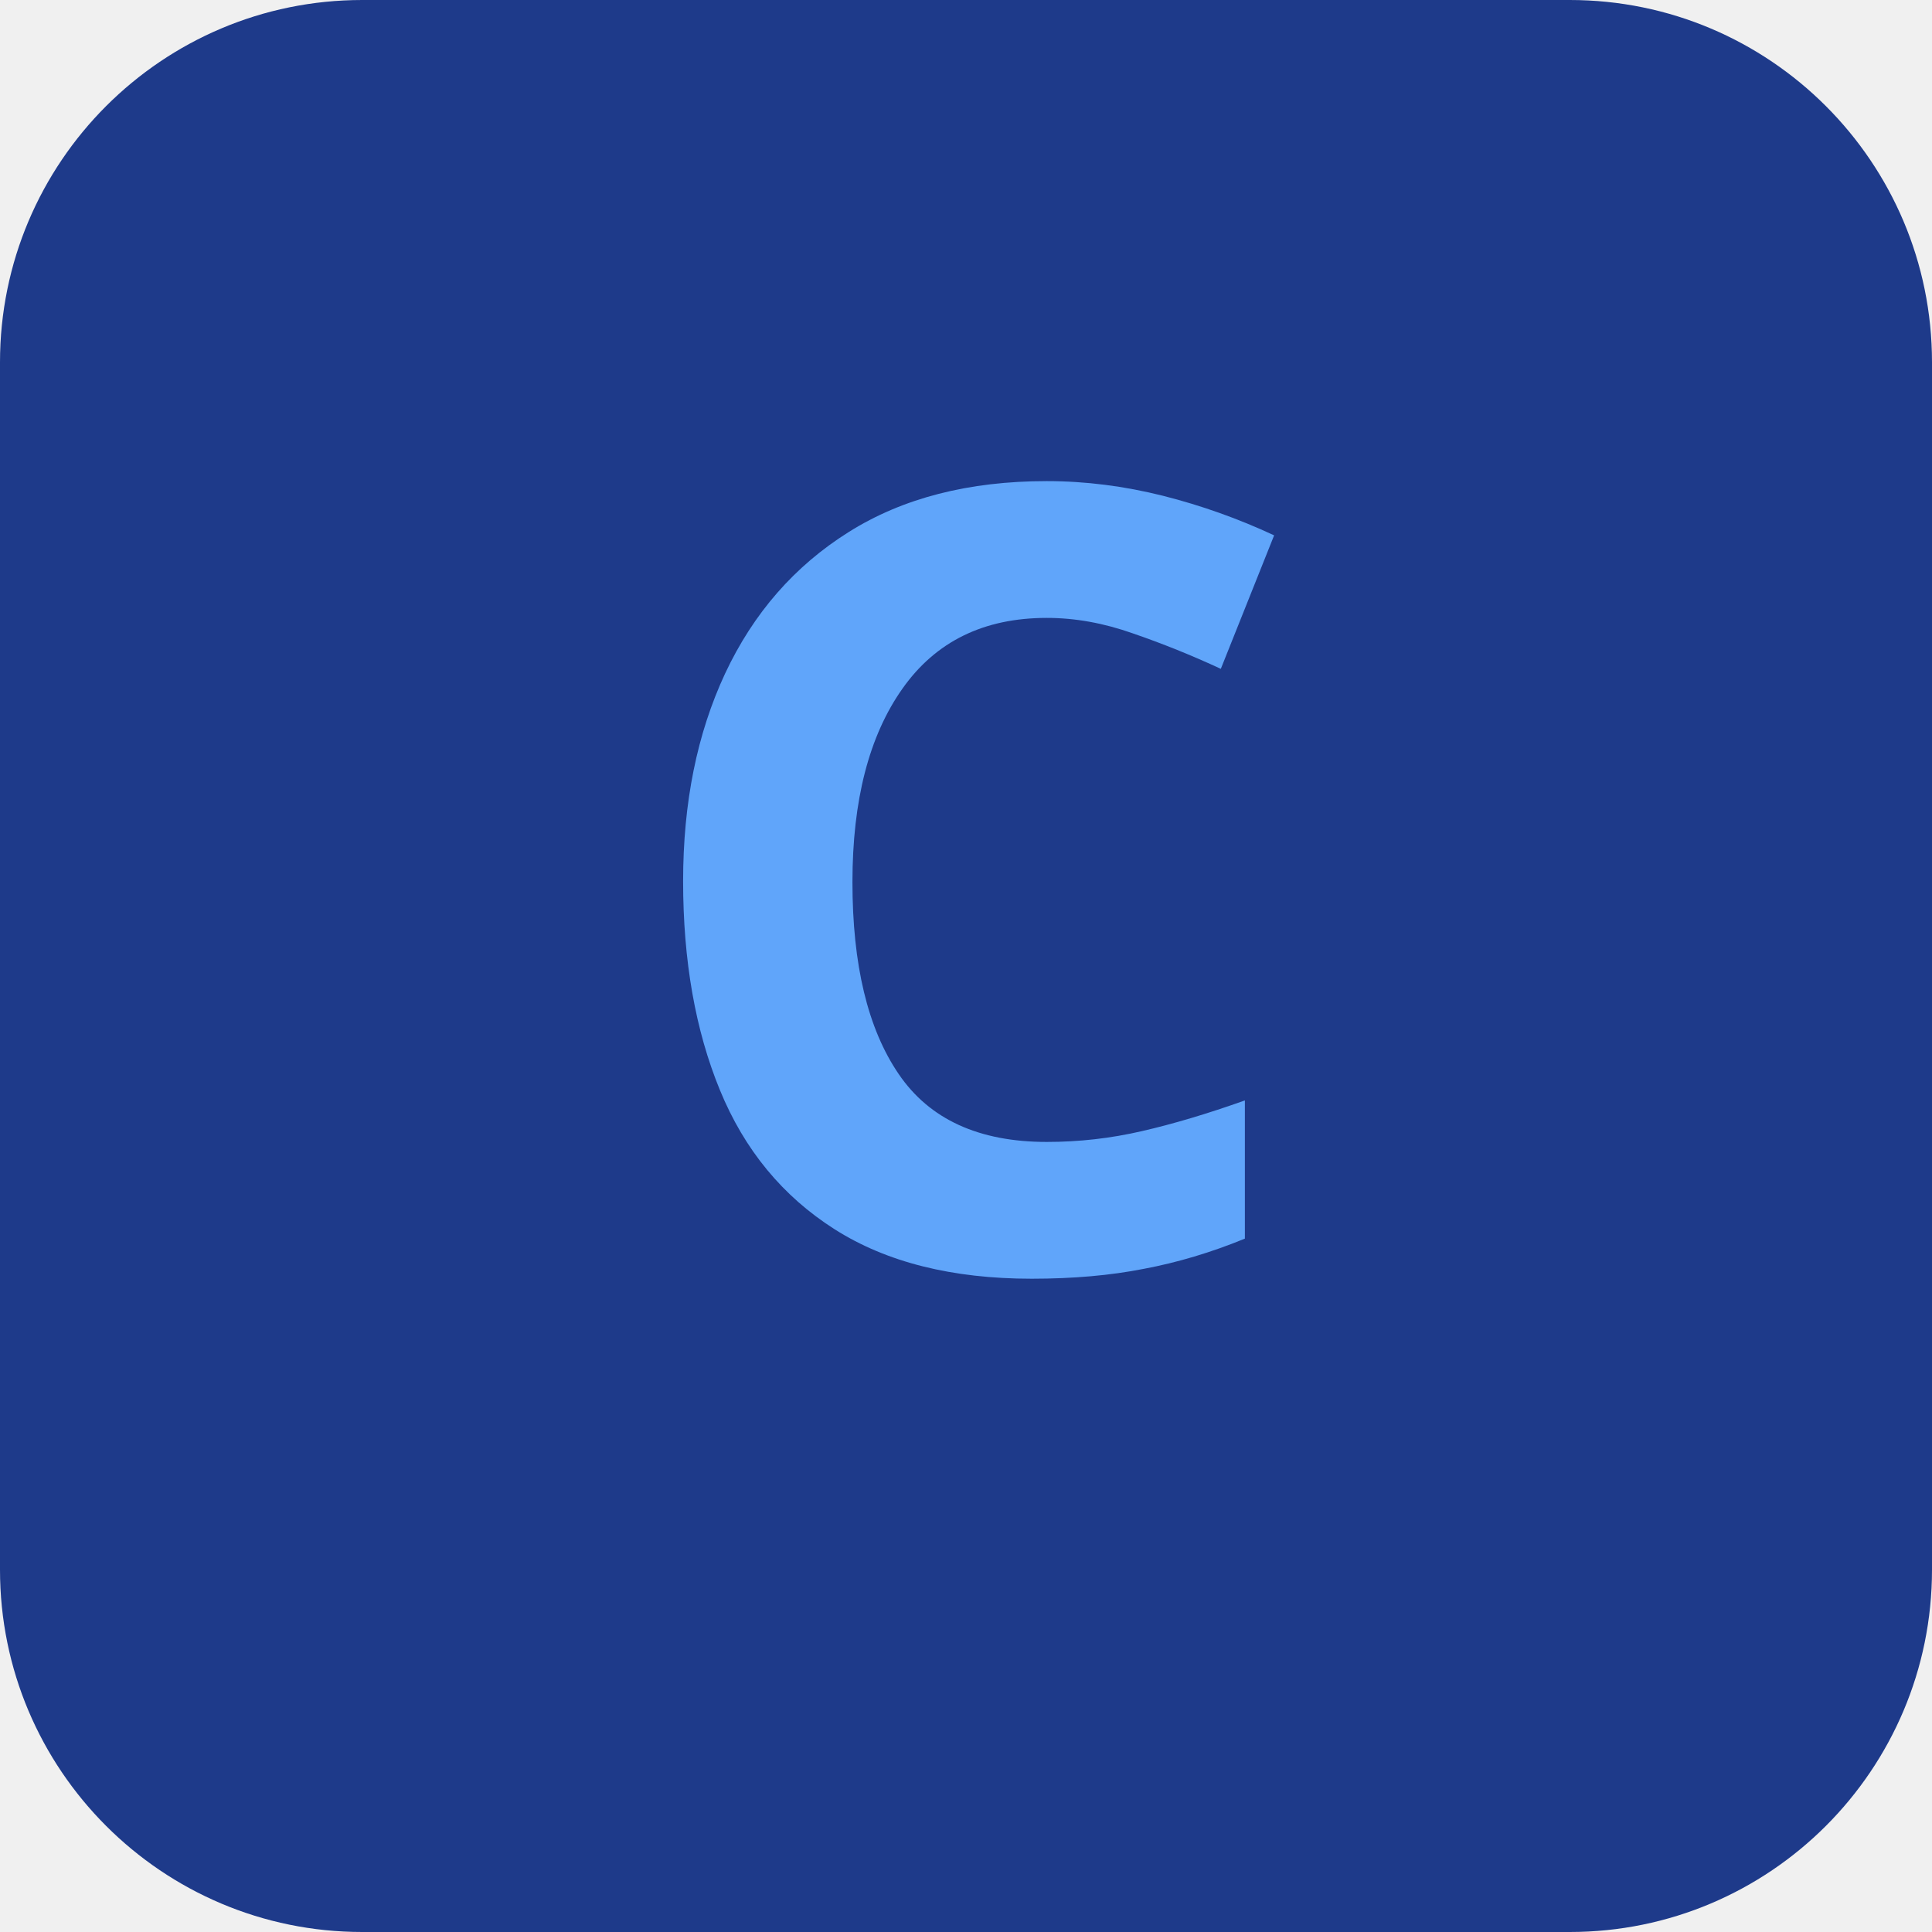
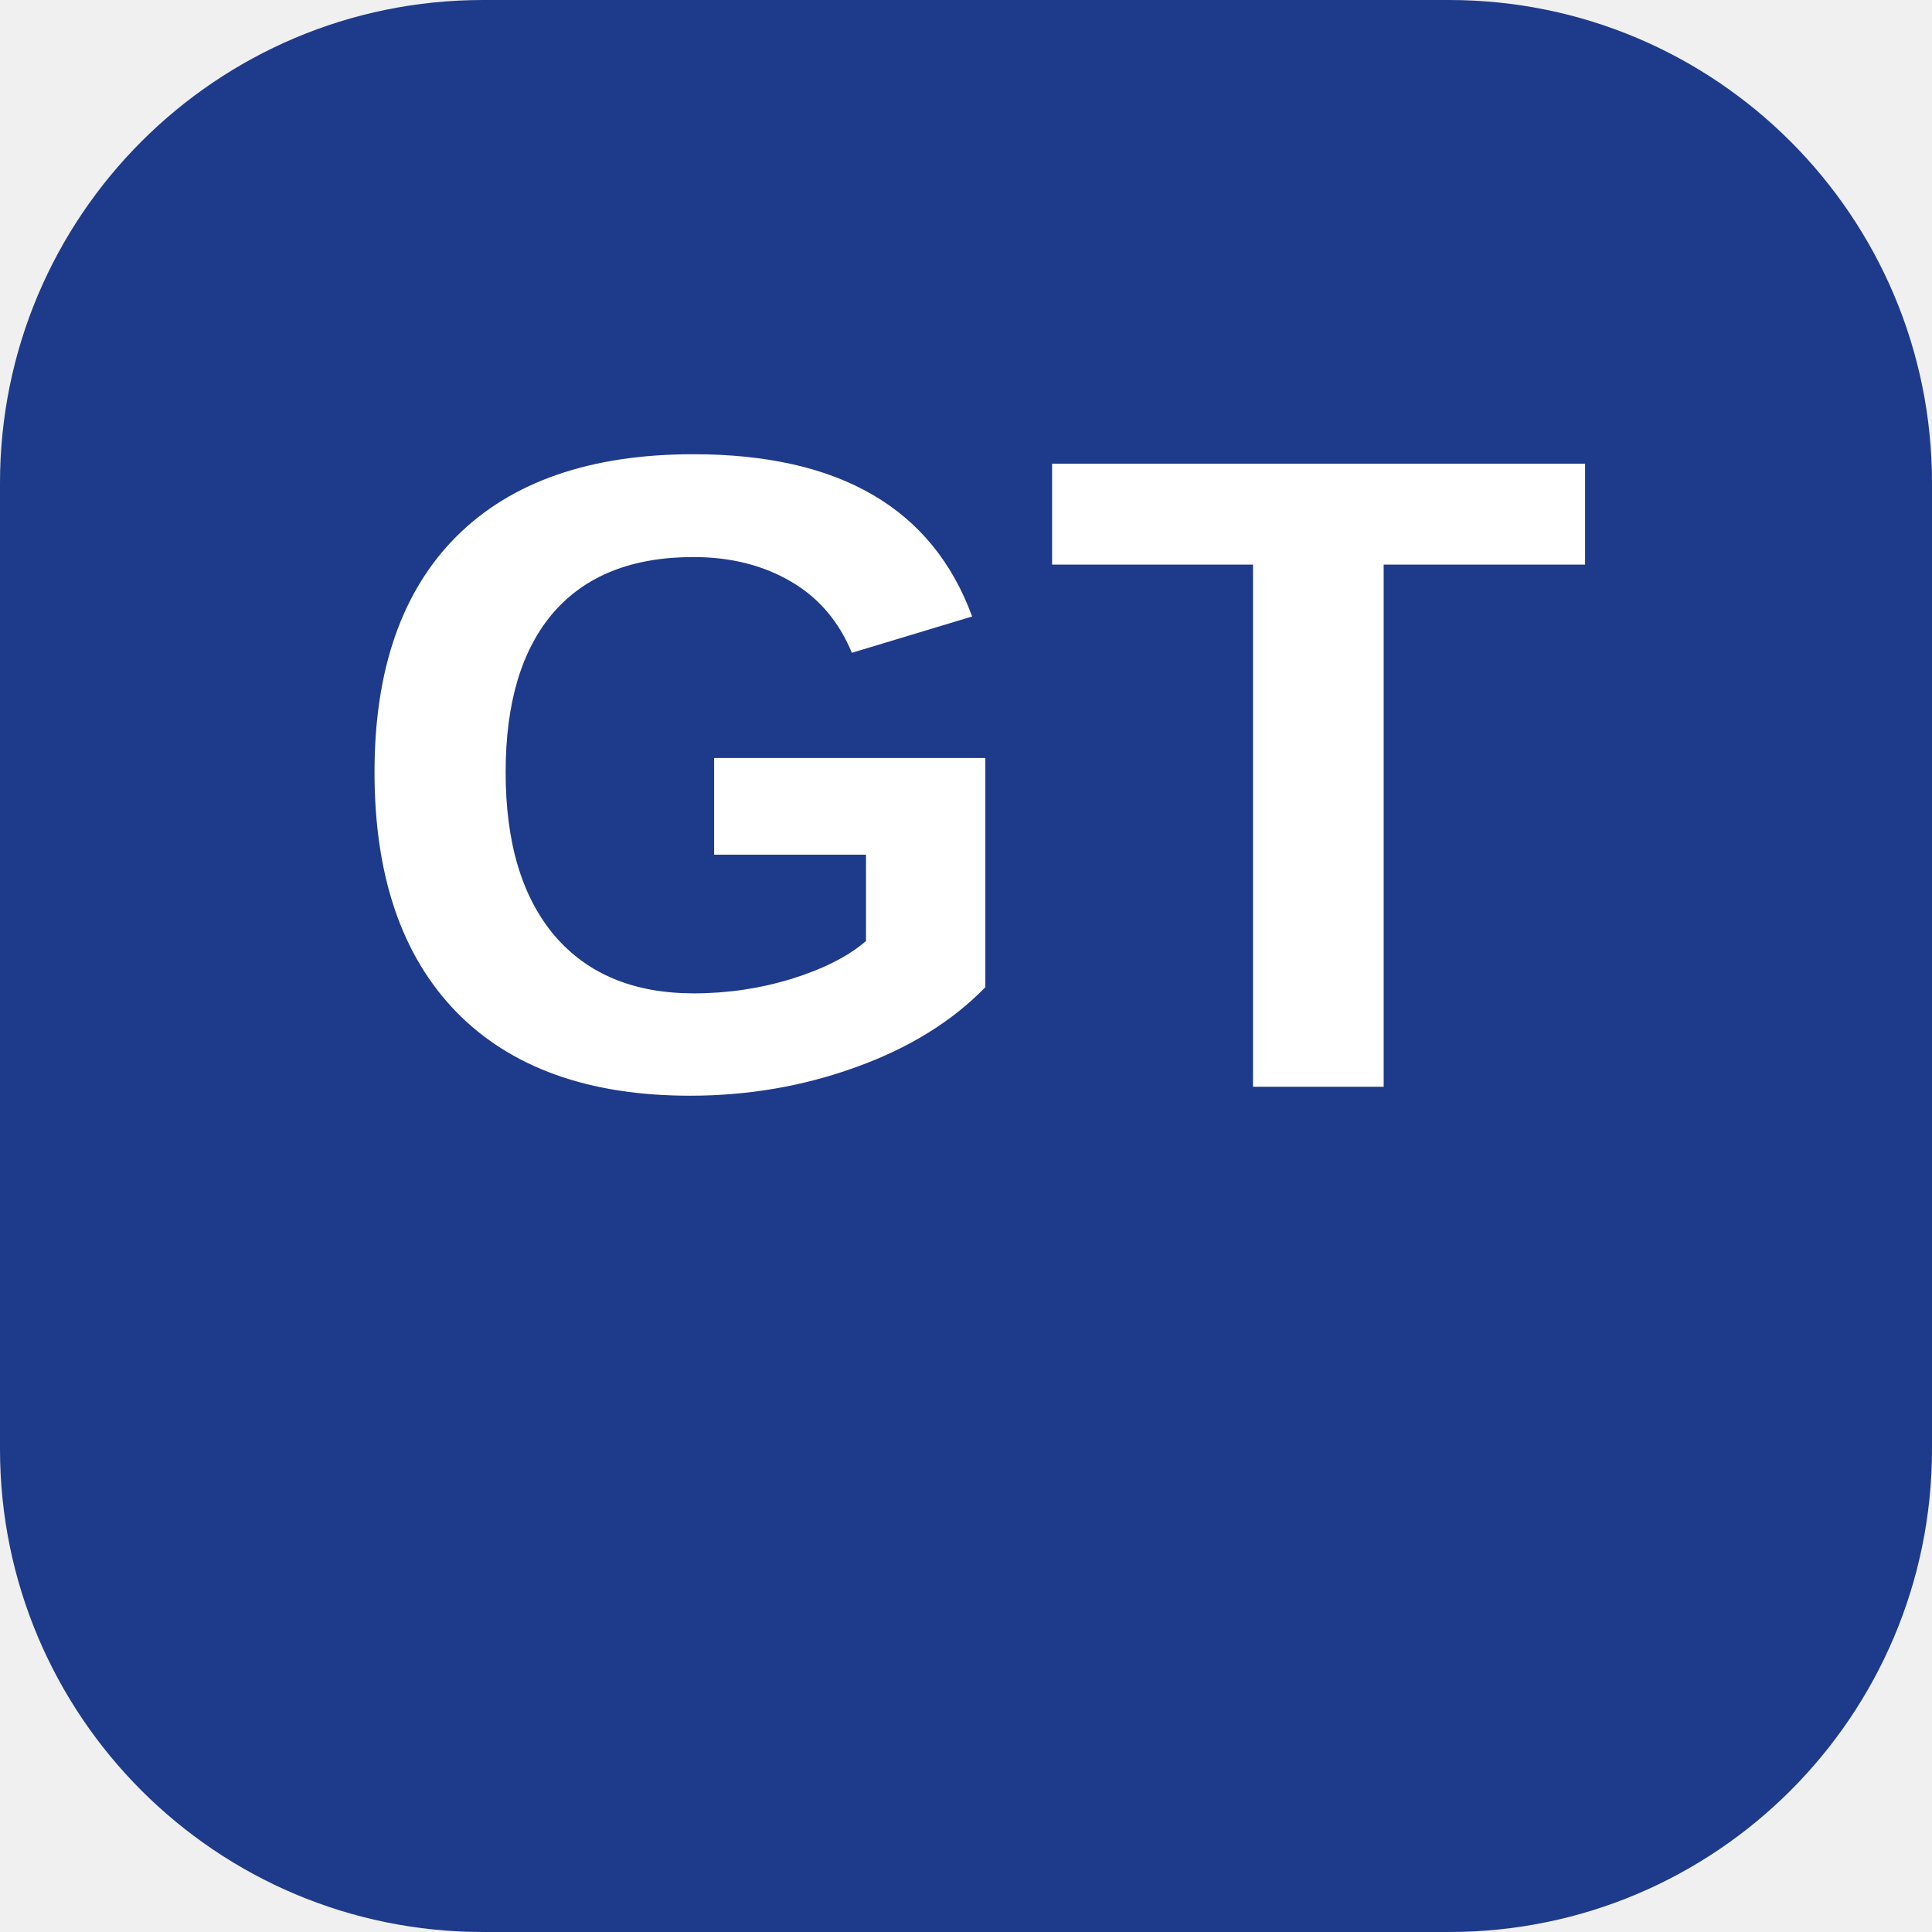
- <svg xmlns="http://www.w3.org/2000/svg" viewBox="0 0 64 64">
-   <rect width="64" height="64" rx="12" fill="#1E3A8A" />
-   <text x="32" y="42" font-family="system-ui,sans-serif" font-size="36" font-weight="700" text-anchor="middle" fill="#60A5FA">C</text>
+ <svg xmlns="http://www.w3.org/2000/svg" viewBox="0 0 64 64" width="64" height="64">
+   <rect width="64" height="64" rx="16" fill="#1E3A8A" />
+   <text x="32" y="36" font-family="Arial,Helvetica,sans-serif" font-size="30" font-weight="700" text-anchor="middle" fill="#FFFFFF">GT</text>
</svg>
